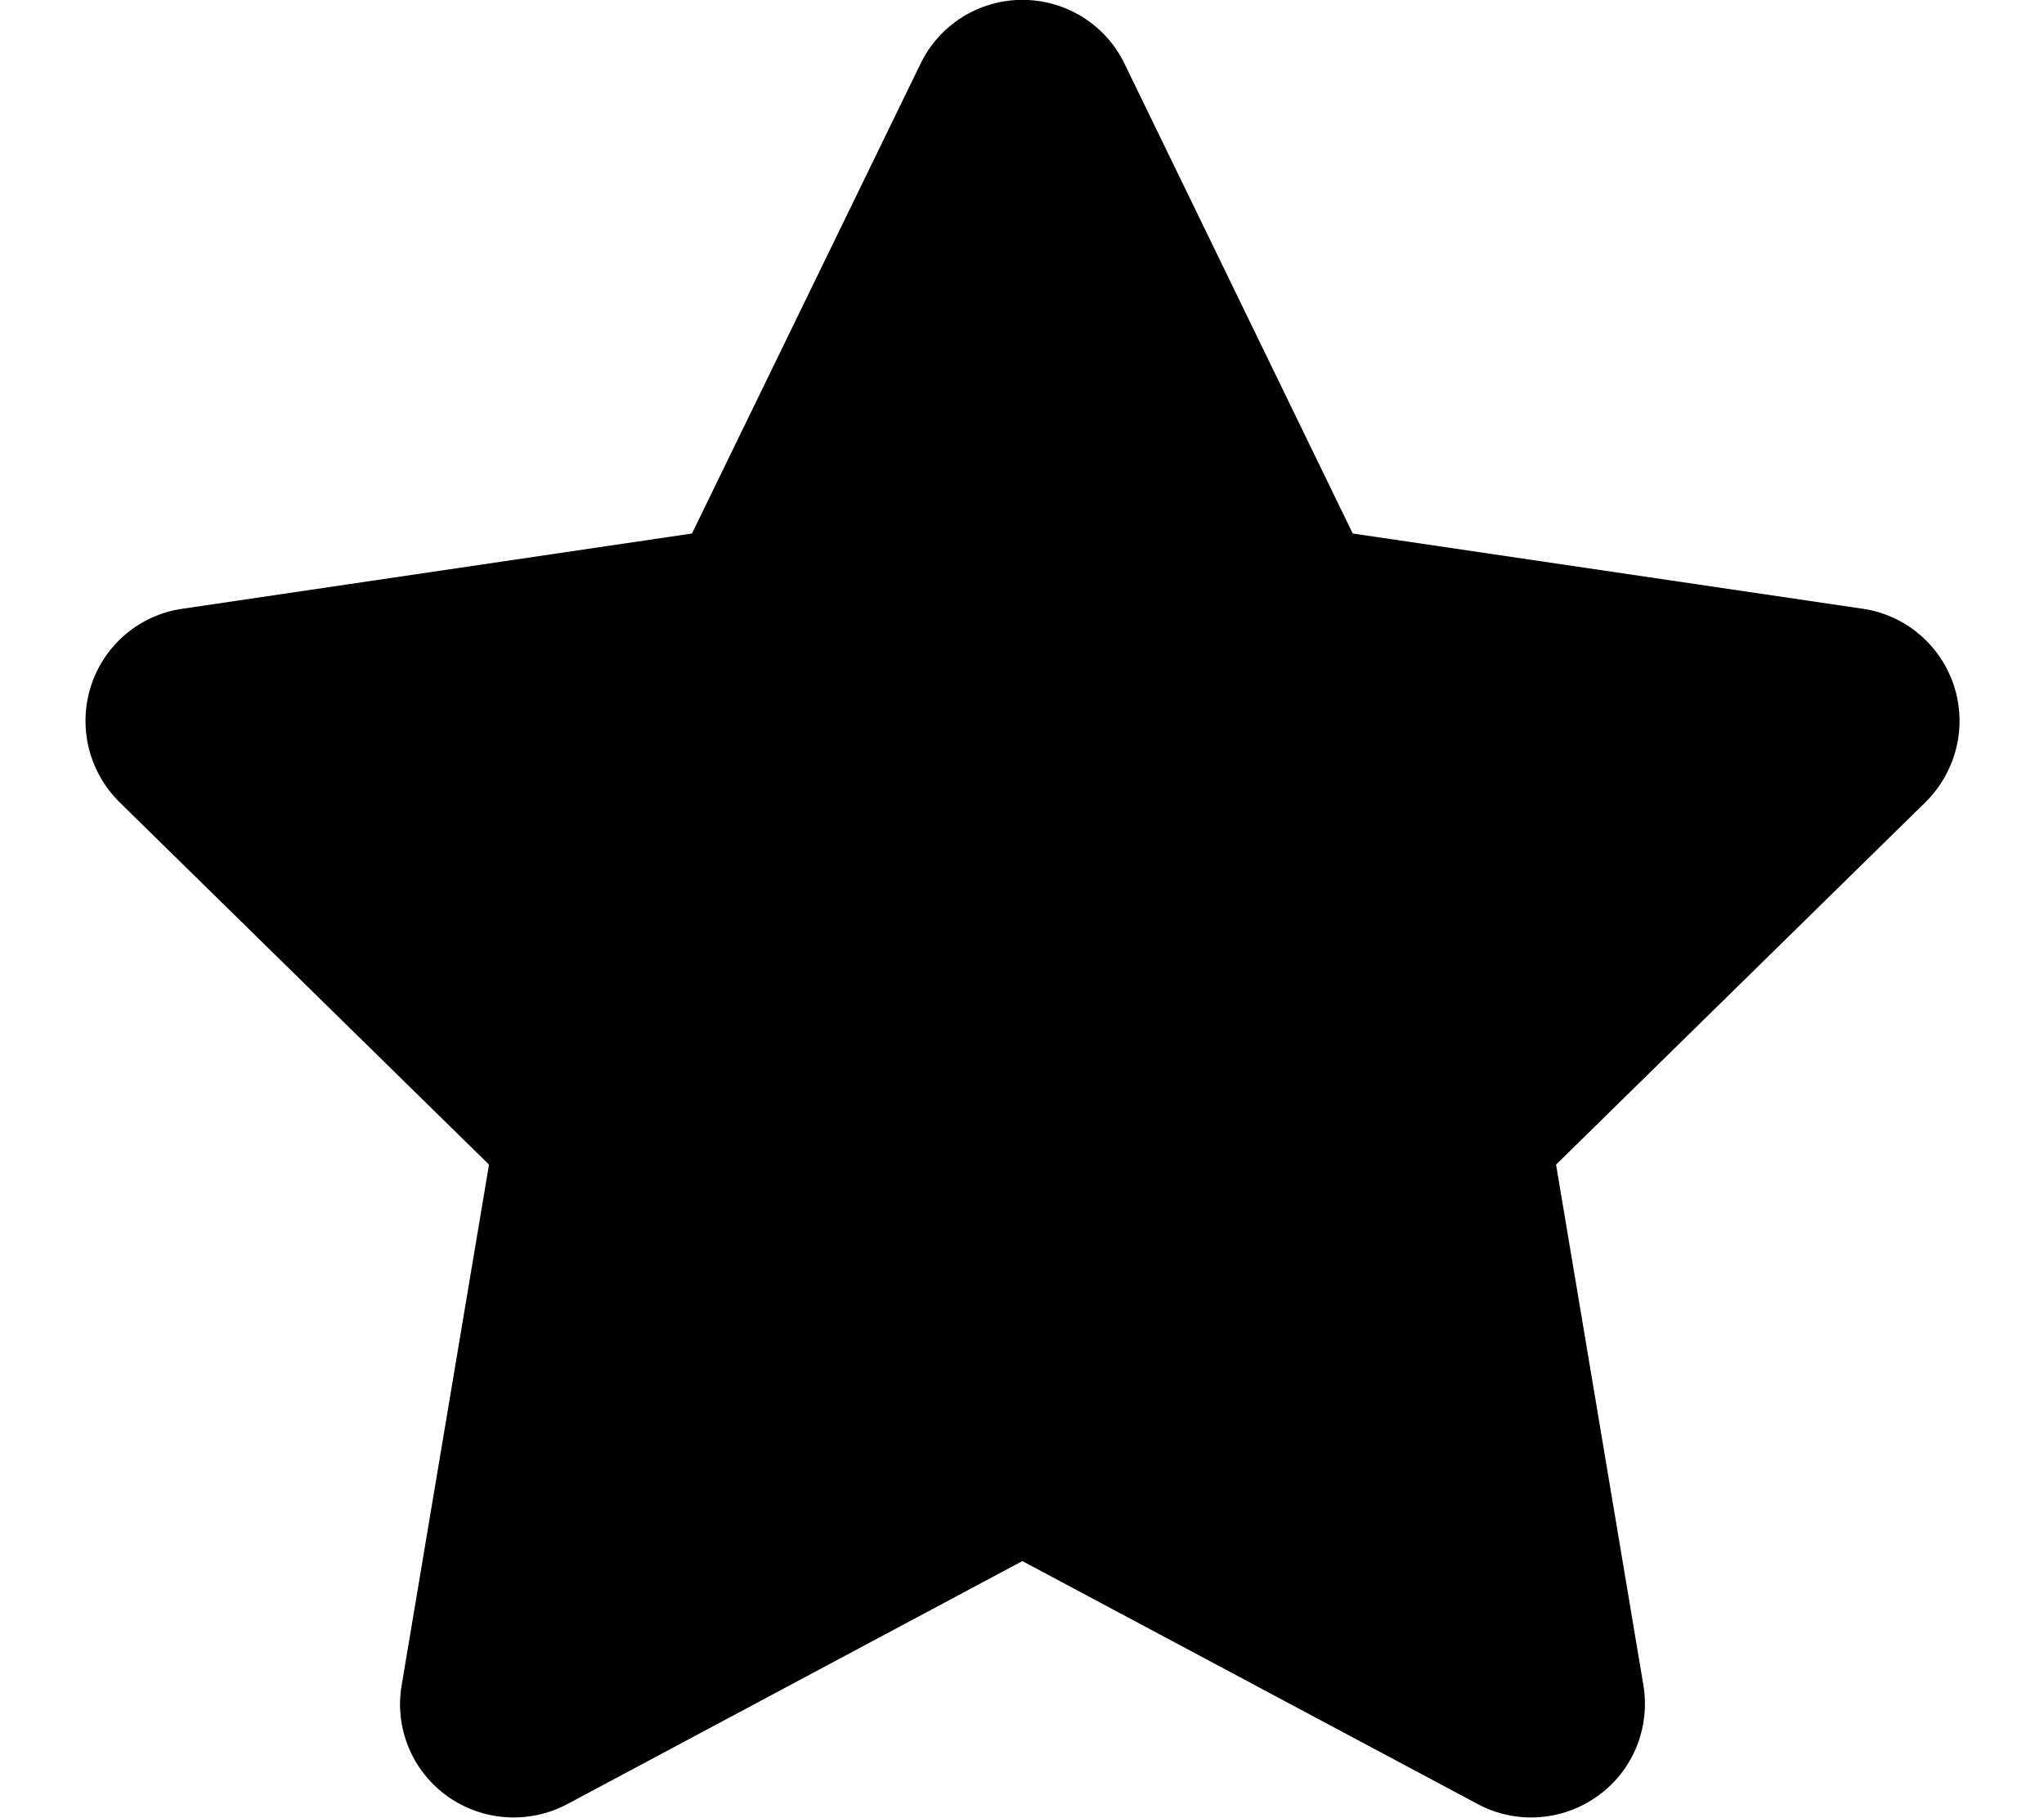
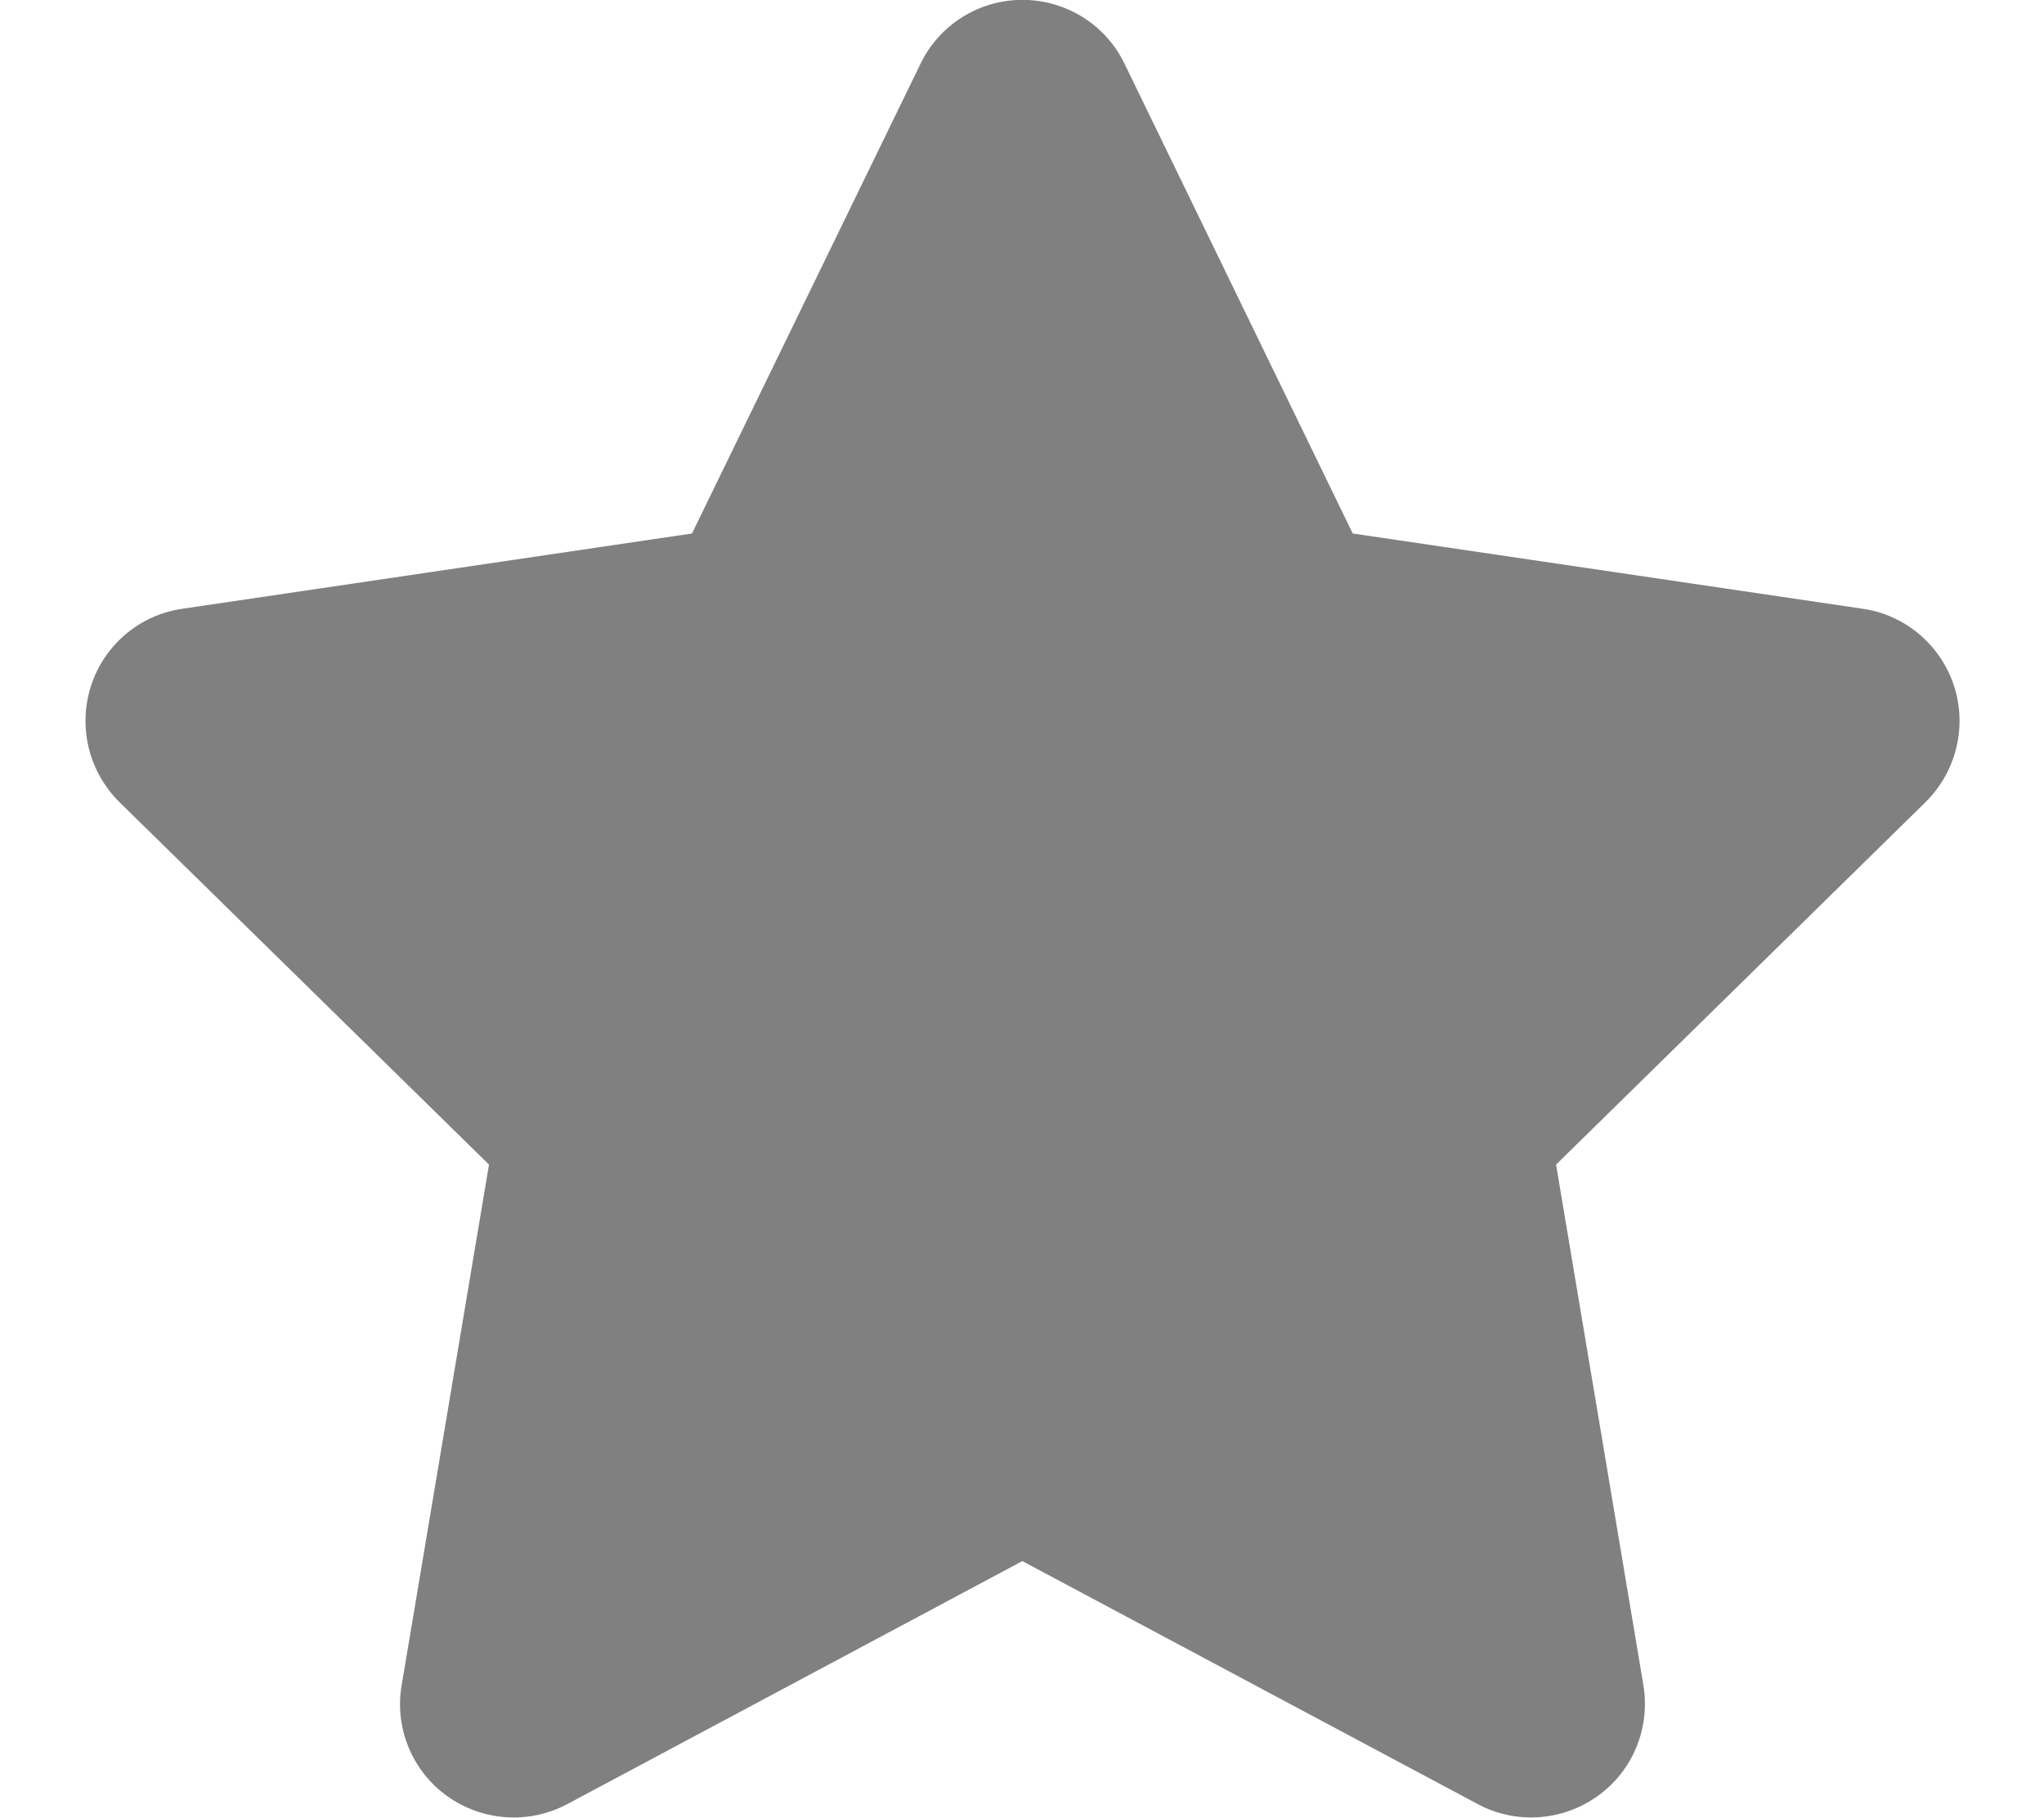
<svg xmlns="http://www.w3.org/2000/svg" viewBox="0 0 576 512">
-   <path d="M381.2 150.3L524.9 171.5C536.8 173.2 546.8 181.6 550.6 193.1C554.4 204.7 551.3 217.3 542.7 225.9L438.5 328.1L463.1 474.7C465.1 486.7 460.2 498.9 450.2 506C440.3 513.1 427.2 514 416.5 508.3L288.1 439.8L159.8 508.3C149 514 135.9 513.1 126 506C116.1 498.9 111.1 486.7 113.2 474.7L137.8 328.1L33.58 225.9C24.97 217.3 21.91 204.7 25.69 193.1C29.46 181.6 39.43 173.2 51.42 171.5L195 150.3L259.4 17.97C264.7 6.954 275.9-.039 288.1-.039C300.4-.039 311.6 6.954 316.9 17.97L381.2 150.3z" />
+   <path fill="gray" d="M381.2 150.3L524.9 171.5C536.8 173.2 546.8 181.6 550.6 193.1C554.4 204.7 551.3 217.3 542.7 225.9L438.5 328.1L463.1 474.7C465.1 486.7 460.2 498.9 450.2 506C440.3 513.1 427.2 514 416.5 508.3L288.1 439.8L159.8 508.3C149 514 135.9 513.1 126 506C116.1 498.9 111.1 486.7 113.2 474.7L137.8 328.1L33.58 225.9C24.97 217.3 21.91 204.7 25.69 193.1C29.46 181.6 39.43 173.2 51.42 171.5L195 150.3L259.4 17.97C264.7 6.954 275.9-.039 288.1-.039C300.4-.039 311.6 6.954 316.9 17.97L381.2 150.3z" />
</svg>
